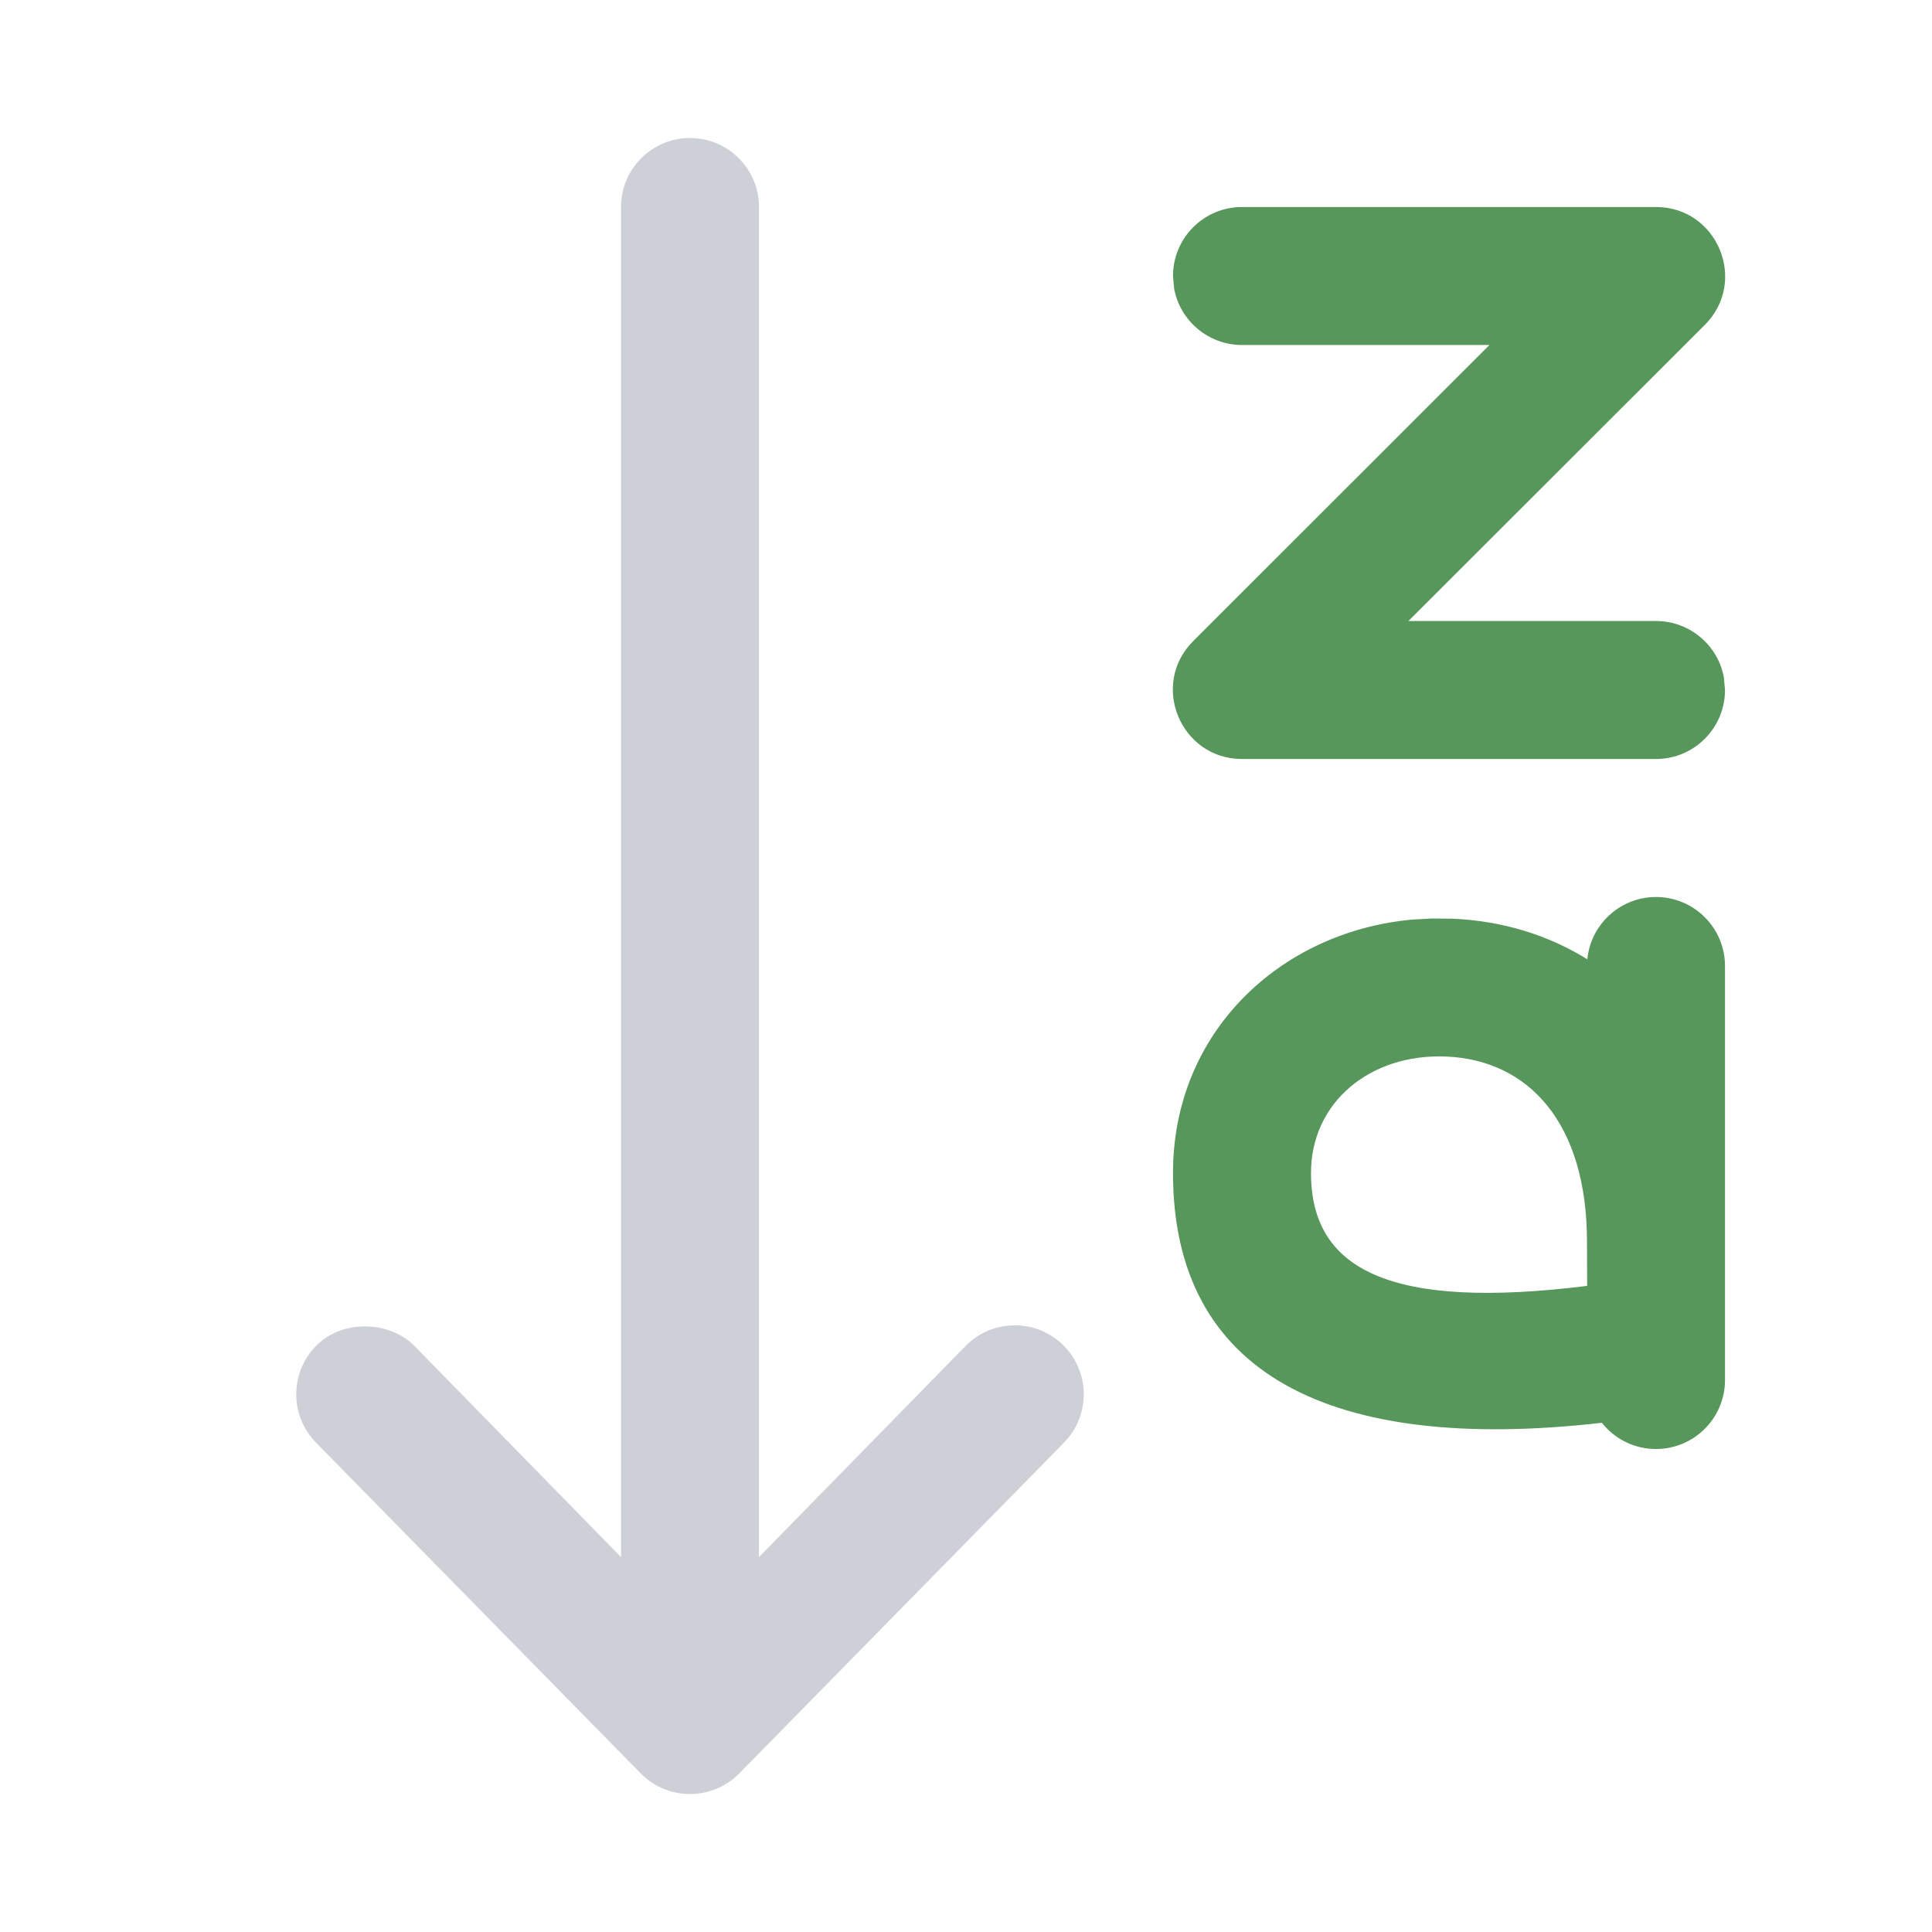
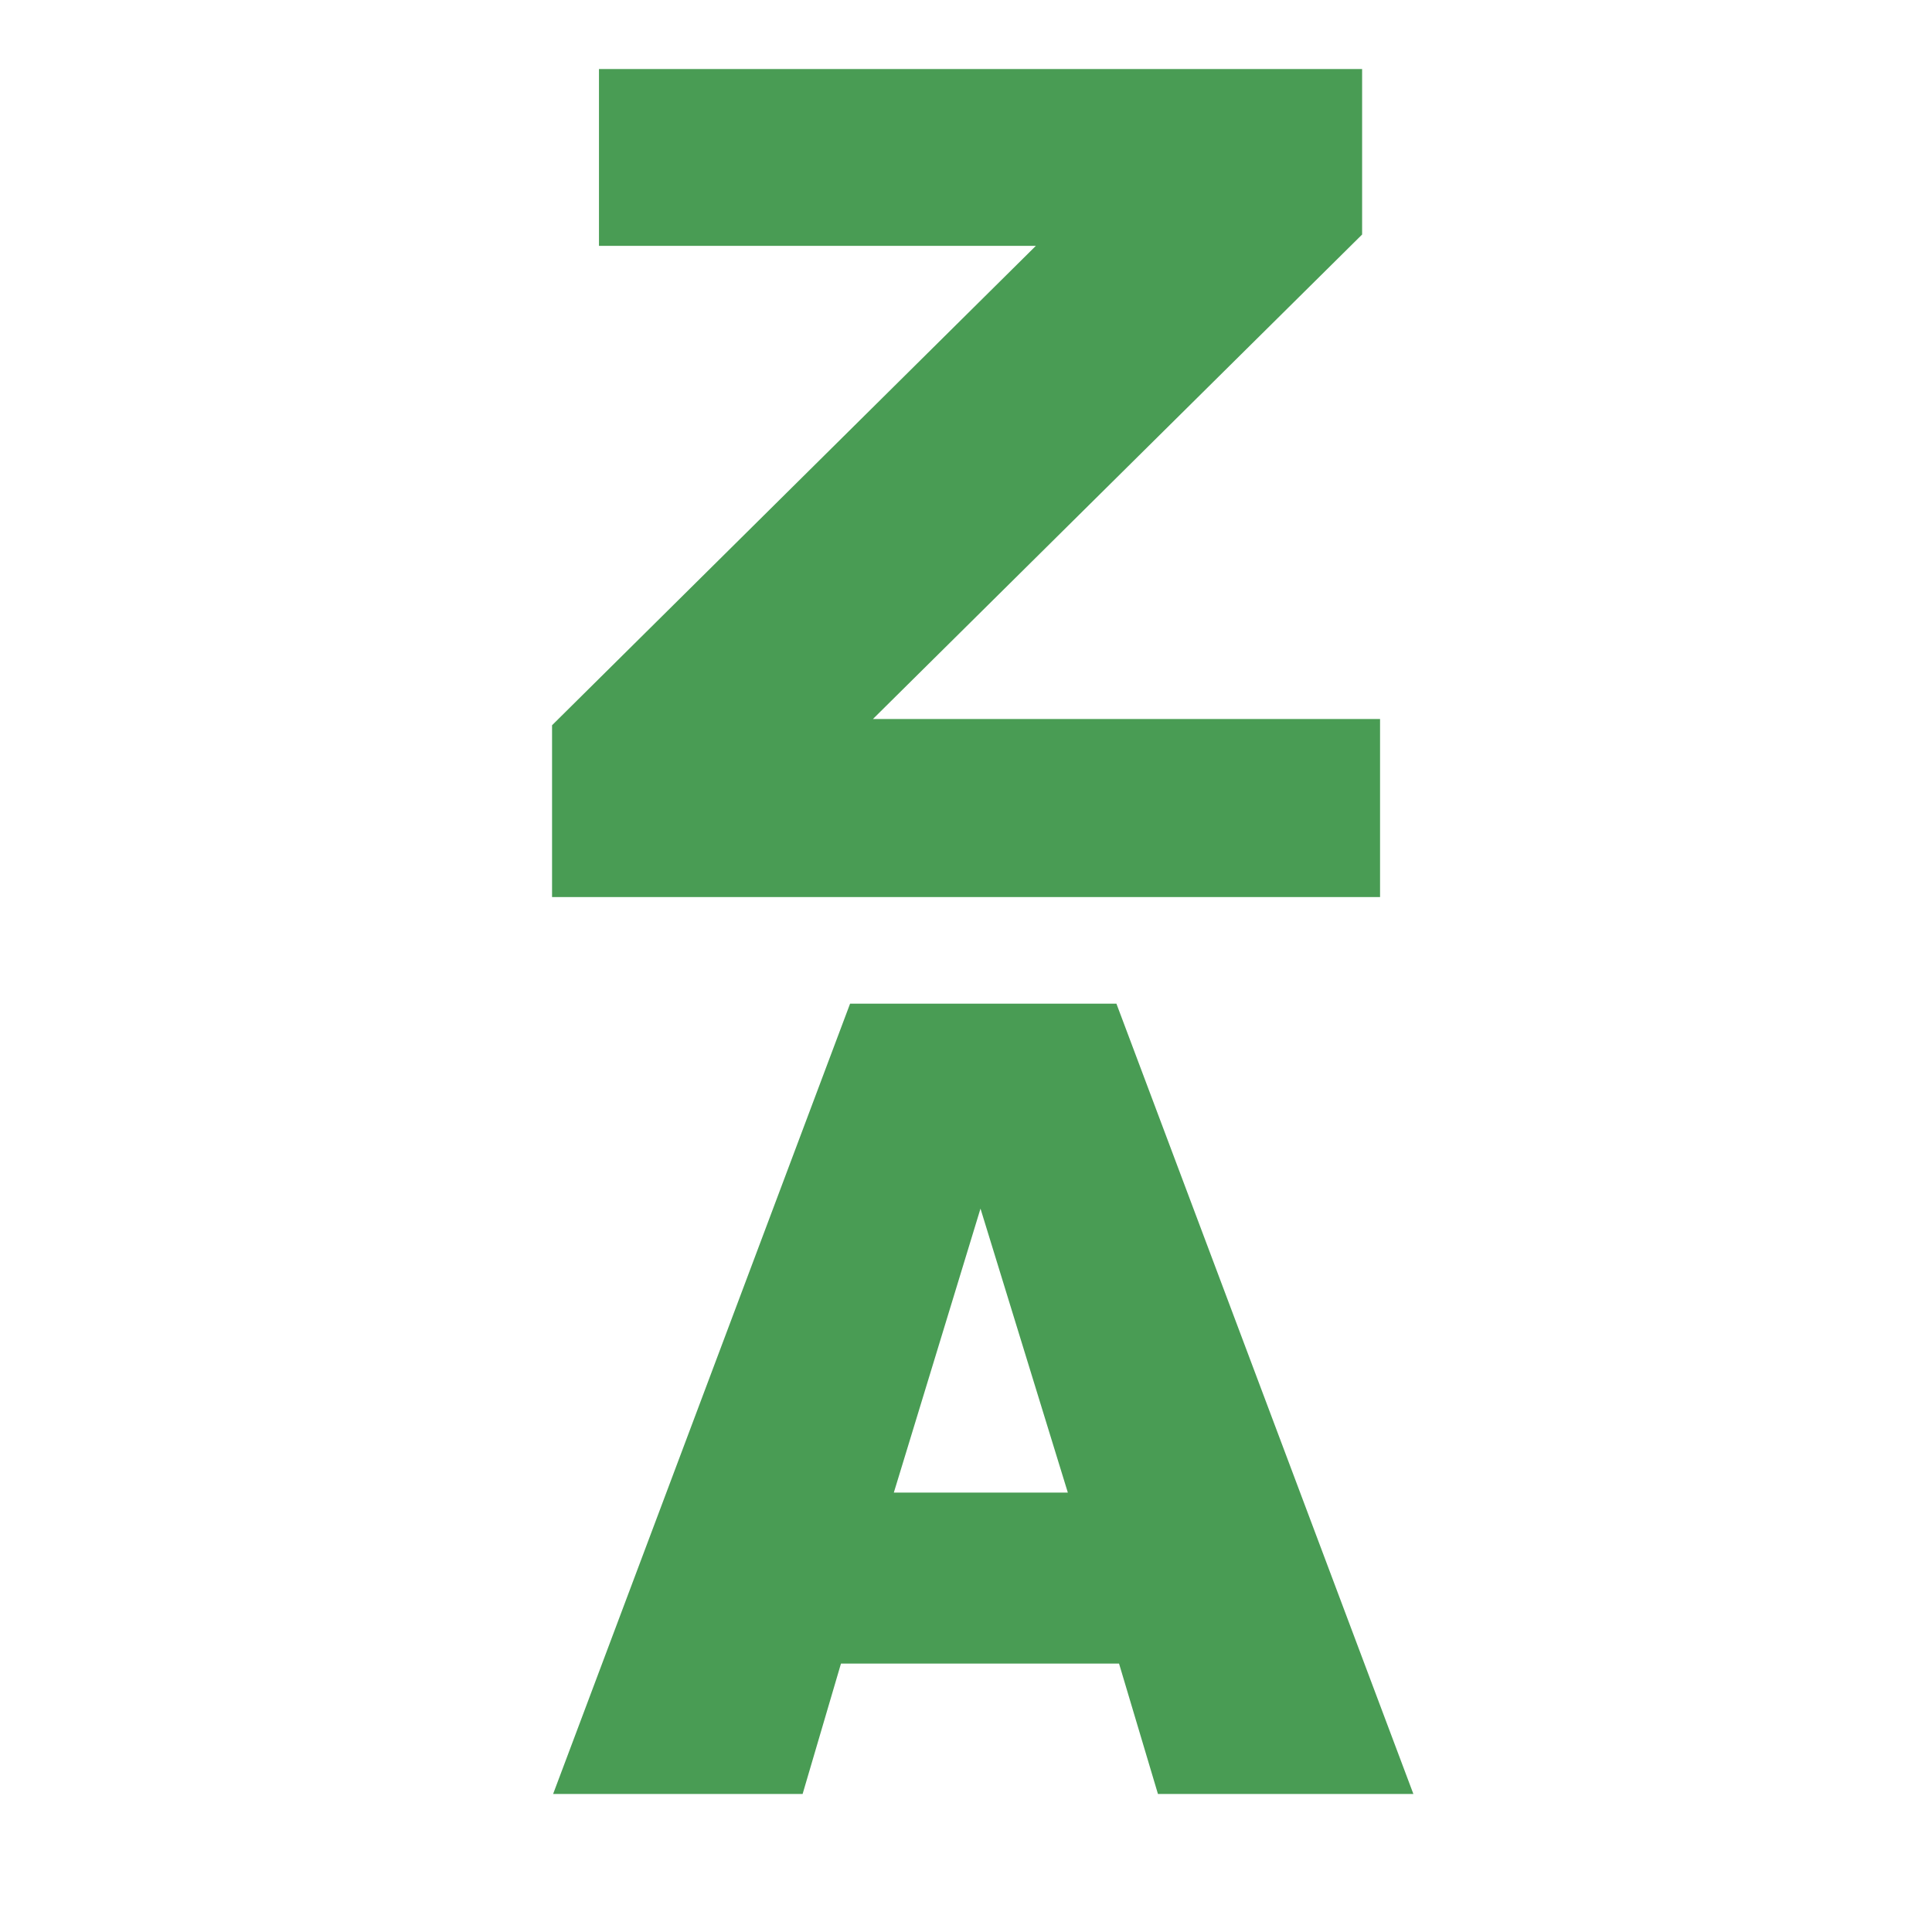
<svg xmlns="http://www.w3.org/2000/svg" width="14px" height="14px" viewBox="0 0 14 14" version="1.1">
-   <g id="descSort" stroke="none" fill="none" fill-rule="nonzero">
-     <path d="M5.354,1.146 L7.707,3.543 C7.902,3.738 7.902,4.055 7.707,4.25 C7.512,4.445 7.195,4.445 7,4.25 L5.5,2.717 L5.5,12.5 C5.5,12.776 5.276,13 5,13 C4.724,13 4.5,12.776 4.5,12.5 L4.5,2.717 L3,4.25 C2.826,4.424 2.488,4.445 2.293,4.25 C2.098,4.055 2.098,3.738 2.293,3.543 L4.646,1.146 C4.842,0.951 5.158,0.951 5.354,1.146 Z" id="Arrow" fill="#CED0D7" transform="translate(5, 7) scale(1, -1) translate(-5, -7)" />
-     <path d="M12,6.5 C12.276,6.5 12.5,6.724 12.5,7 L12.5,10 C12.5,10.276 12.276,10.5 12,10.5 C11.841,10.5 11.699,10.426 11.608,10.31 C9.638,10.535 8.5,9.956 8.5,8.5 C8.5,7.481 9.274,6.754 10.229,6.664 L10.374,6.656 L10.521,6.657 C10.885,6.672 11.219,6.775 11.505,6.953 L11.5,7 C11.5,6.724 11.724,6.5 12,6.5 Z M10.479,7.656 C9.931,7.633 9.5,7.986 9.5,8.5 C9.5,9.2 10.069,9.496 11.501,9.318 L11.5,9 C11.5,8.135 11.075,7.681 10.479,7.656 Z" id="a" fill="#57975B" />
-     <path d="M12,1.5 C12.445,1.5 12.669,2.039 12.354,2.354 L10.206,4.5 L12,4.5 C12.245,4.5 12.45,4.677 12.492,4.91 L12.5,5 C12.5,5.276 12.276,5.5 12,5.5 L9,5.5 C8.555,5.5 8.331,4.961 8.646,4.646 L10.793,2.5 L9,2.5 C8.755,2.5 8.55,2.323 8.508,2.09 L8.5,2 C8.5,1.724 8.724,1.5 9,1.5 L12,1.5 Z" id="z" fill="#57975B" />
+   <g id="descSort_dark" stroke="none" fill="none" fill-rule="evenodd" stroke-width="1">
+     <g id="A" transform="translate(4, 4)" fill="#499C54">
+       <path d="M4.109,8.055 L2.094,8.055 L1.816,9 L0.008,9 L2.16,3.273 L4.09,3.273 L6.242,9 L4.391,9 L4.109,8.055 Z M3.738,6.816 L3.105,4.758 L2.477,6.816 L3.738,6.816 Z" id="Shape" fill-rule="nonzero" />
+     </g>
+     <g id="Z" transform="translate(3.5664, 0.7734)" fill="#499C54">
+       <polygon id="Path" fill-rule="nonzero" points="0.774 -0.273 6.304 -0.273 6.304 0.926 2.759 4.437 6.434 4.437 6.434 5.727 0.434 5.727 0.434 4.482 3.94 1.008 0.774 1.008" />
+     </g>
  </g>
</svg>
